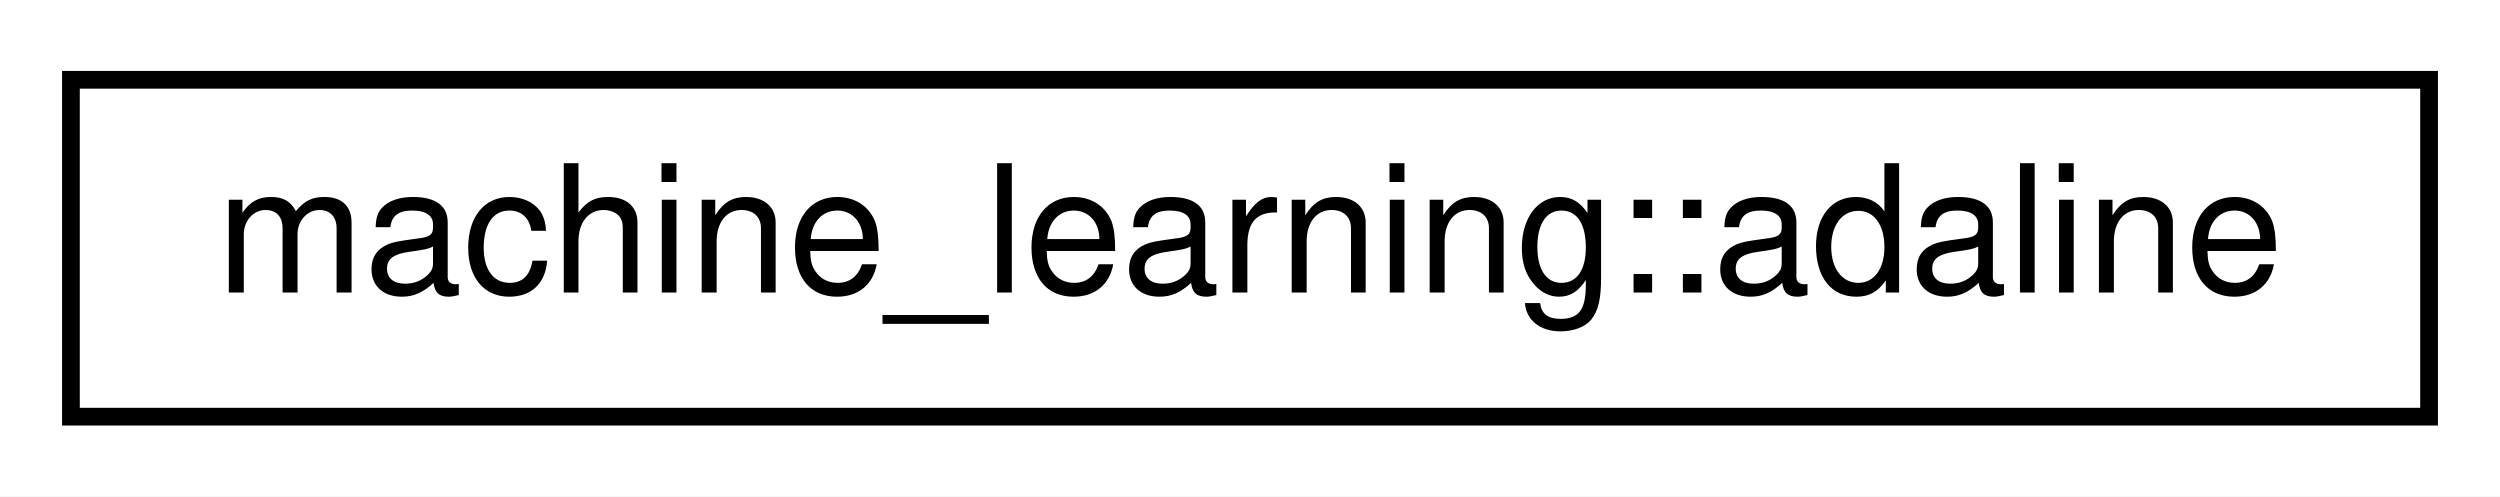
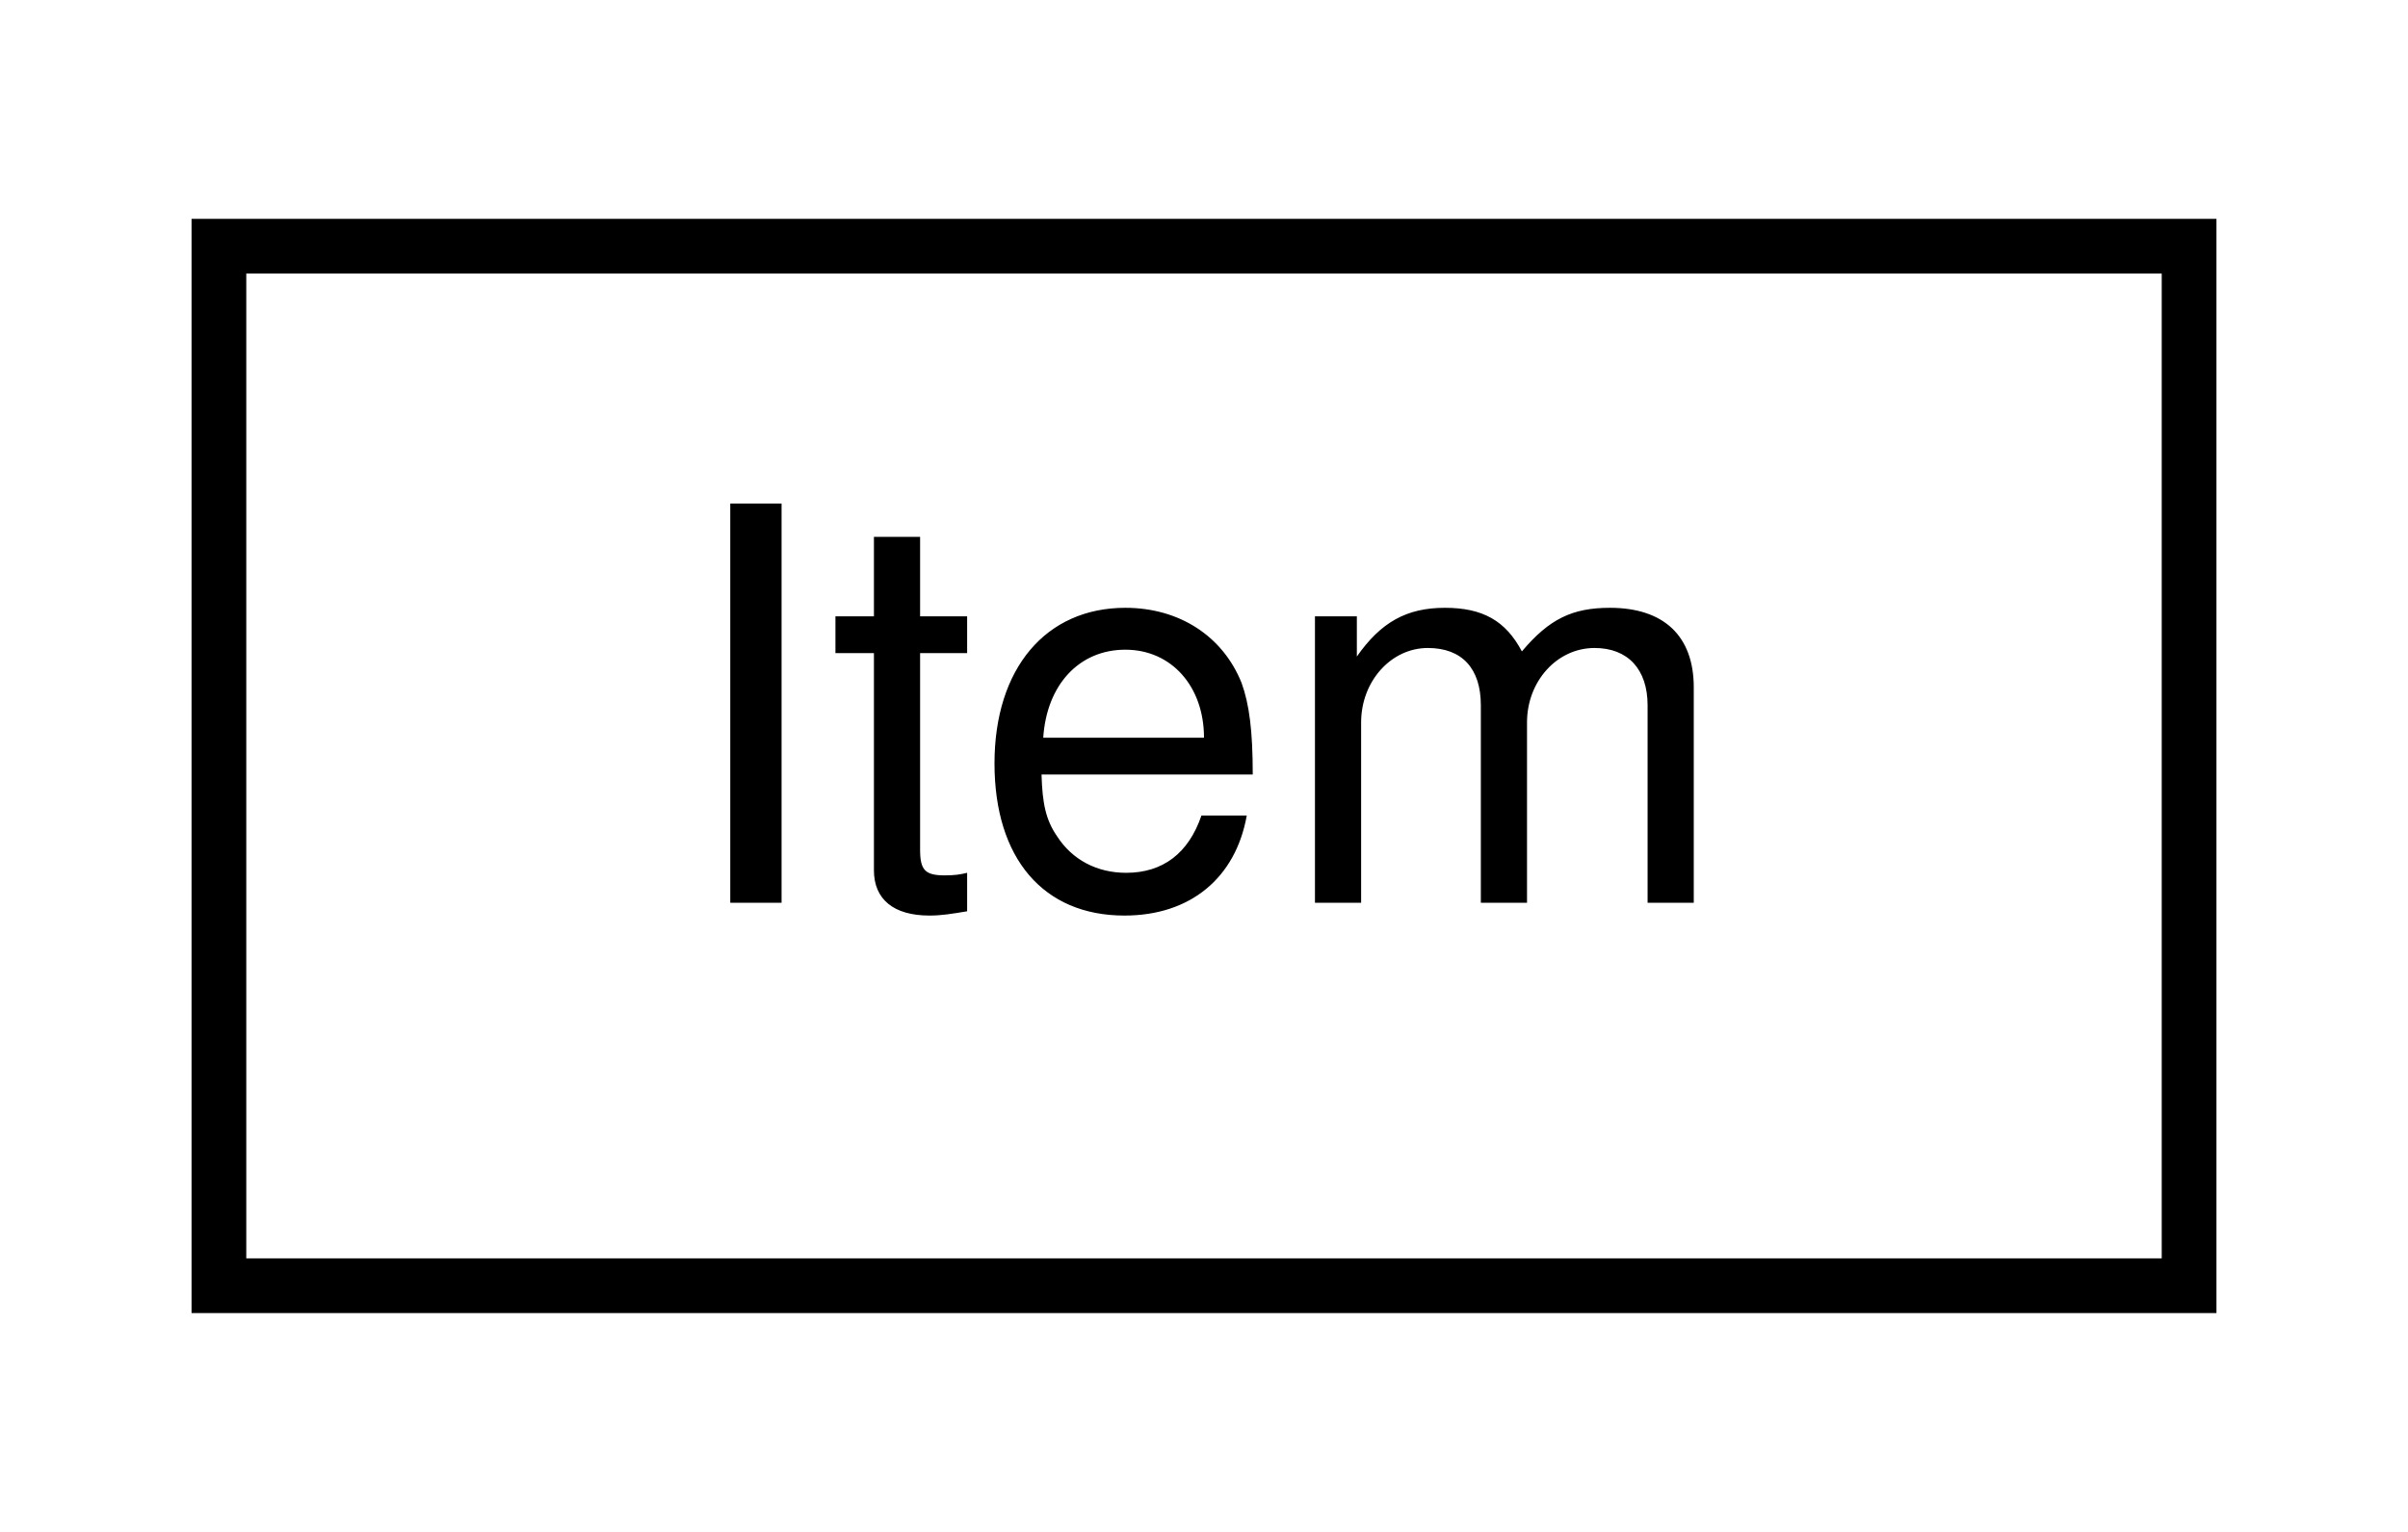
- <svg xmlns="http://www.w3.org/2000/svg" xmlns:xlink="http://www.w3.org/1999/xlink" width="141pt" height="28pt" viewBox="0.00 0.00 141.00 28.00">
+ <svg xmlns="http://www.w3.org/2000/svg" xmlns:xlink="http://www.w3.org/1999/xlink" width="44pt" height="28pt" viewBox="0.00 0.00 44.00 28.00">
  <g id="graph0" class="graph" transform="scale(1 1) rotate(0) translate(4 24)">
-     <polygon fill="white" stroke="transparent" points="-4,4 -4,-24 137,-24 137,4 -4,4" />
+     <polygon fill="white" stroke="transparent" points="-4,4 -4,-24 40,-24 40,4 -4,4" />
    <g id="node1" class="node">
      <g id="a_node1">
-         <a xlink:href="d6/d30/classmachine__learning_1_1adaline.html" target="_top" xlink:title=" ">
-           <polygon fill="white" stroke="black" points="0,-0.5 0,-19.5 133,-19.5 133,-0.5 0,-0.5" />
-           <text text-anchor="middle" x="66.5" y="-7.5" font-family="Helvetica,sans-Serif" font-size="10.00">machine_learning::adaline</text>
+         <a xlink:href="db/d66/struct_item.html" target="_top" xlink:title=" ">
+           <polygon fill="white" stroke="black" points="0,-0.5 0,-19.5 36,-19.5 36,-0.5 0,-0.5" />
+           <text text-anchor="middle" x="18" y="-7.5" font-family="Helvetica,sans-Serif" font-size="10.00">Item</text>
        </a>
      </g>
    </g>
  </g>
</svg>
